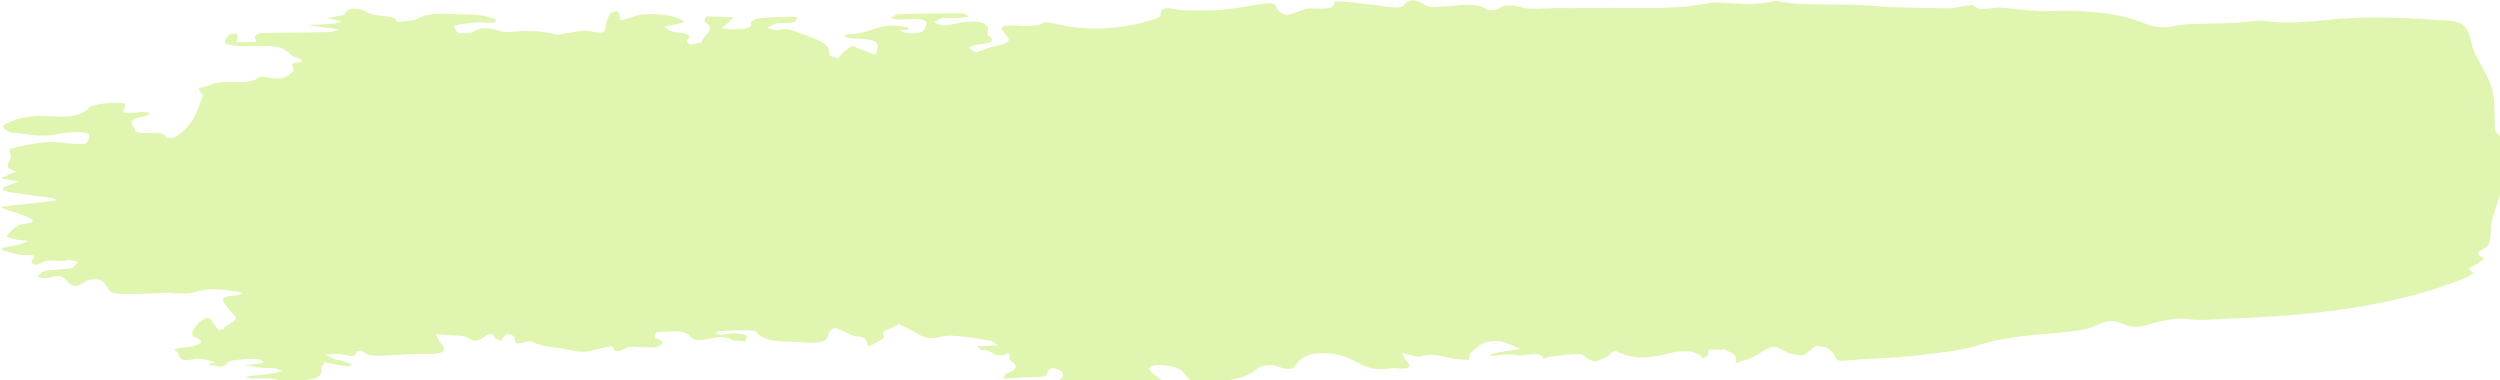
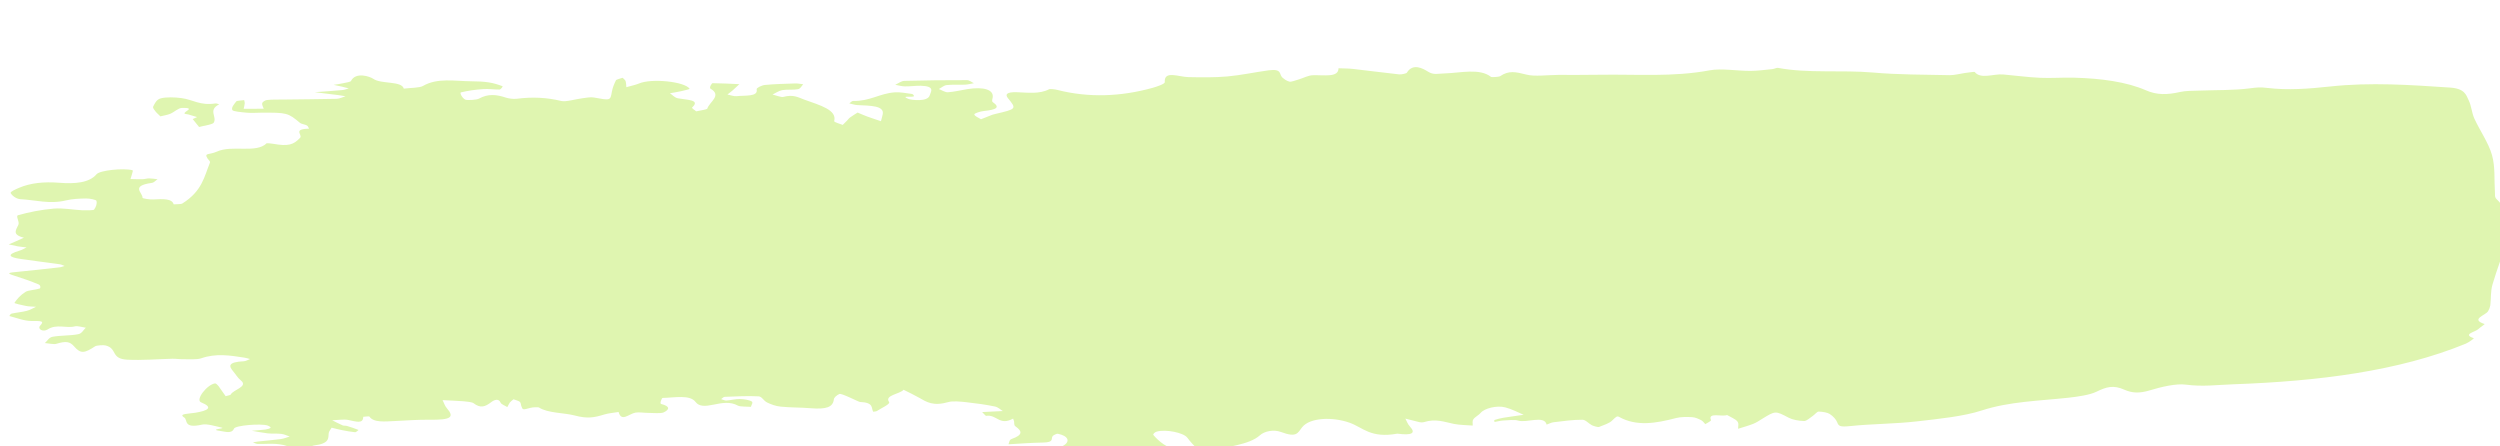
- <svg xmlns="http://www.w3.org/2000/svg" width="1902" height="289" viewBox="0 0 1902 289" fill="none">
-   <path d="M1899.35 100.938C1897.74 99.409 1898.29 97.396 1898.12 95.583C1897.48 86.16 1898.48 76.563 1895.87 67.267C1893.15 57.799 1886.62 48.699 1882.36 39.343C1880.34 34.779 1880.27 29.971 1878.04 25.414C1876.14 21.491 1875.24 16.594 1863.73 15.822C1833.57 13.823 1803.3 11.652 1772.29 15.021C1756.12 16.758 1740.03 18.023 1724.35 16.106C1719.15 15.466 1716.68 15.669 1711.33 16.384C1698.98 18.047 1685.42 17.639 1672.4 18.152C1667.55 18.321 1662.17 18.215 1657.96 19.183C1647.81 21.473 1640.06 21.567 1631.65 17.871C1616.94 11.461 1597.62 8.85 1576.92 8.281C1568.32 8.053 1559.35 8.776 1550.86 8.368C1541.33 7.938 1532.08 6.618 1522.74 5.828C1515.59 5.198 1505.61 9.711 1501.06 3.886C1500.95 3.713 1496.01 4.355 1493.44 4.738C1489.63 5.281 1485.64 6.418 1481.92 6.372C1462.36 5.939 1442.4 6.048 1423.52 4.36C1399.56 2.262 1373.91 5.151 1350.9 0.79C1349.97 0.588 1348.04 1.653 1346.49 1.766C1341.03 2.308 1335.37 3.092 1329.89 3.107C1319.45 3.119 1307.69 1.007 1298.85 2.664C1270.81 7.924 1243.12 5.604 1215.32 6.046C1204.67 6.241 1194.02 6.143 1183.37 6.162C1175.09 6.216 1165.11 7.561 1159.06 5.954C1150.6 3.785 1145.5 2.672 1138.93 7.125C1138.03 7.743 1132.35 8.058 1131.92 7.663C1123.3 0.865 1108.55 4.664 1097.08 5.005C1091.19 5.152 1088.24 6.428 1083.8 3.65C1080.09 1.315 1072.28 -3.106 1067.69 4.505C1067.3 5.105 1063.51 5.941 1061.85 5.765C1050.01 4.476 1038.37 2.946 1026.54 1.598C1023.01 1.193 1019.18 1.268 1015.56 1.101C1015.51 8.319 1004.88 6.167 995.997 6.418C992.483 6.482 988.834 8.545 985.253 9.608C982.898 10.277 979.431 11.63 978.179 11.322C975.675 10.705 974.073 9.294 972.581 8.056C970.118 5.677 972.65 1.307 962.254 2.666C951.654 4.092 941.395 6.386 930.675 7.346C920.985 8.212 910.845 8.037 901.014 7.852C893.46 7.705 882.313 2.52 882.952 11.709C883.005 13.173 876.358 15.283 873.492 16.086C849.531 22.73 824.957 23.763 800.953 17.618C799.178 17.152 795.336 16.699 794.628 17.135C787.317 20.91 778.587 19.689 770.304 19.391C761.708 19.045 761.17 21.352 763.225 23.862C769.932 32.134 770.035 32.131 753.524 35.992C751.983 36.28 750.66 36.854 749.334 37.37C747.089 38.211 744.949 39.107 742.706 40.006C740.801 38.782 737.657 37.601 737.609 36.253C737.581 35.492 742.181 33.982 744.963 33.709C754.442 32.733 757.482 30.985 751.861 27.074C750.59 26.238 751.463 24.624 751.626 23.386C752.555 17.546 744.914 14.996 732.268 17.021C727.333 17.838 722.413 19.066 717.462 19.415C715.295 19.549 712.855 17.815 710.549 16.957C712.579 15.889 714.276 14.187 716.542 13.932C720.971 13.425 725.846 13.842 730.491 13.622C732.764 13.542 735.015 12.877 737.277 12.505C735.489 11.687 733.884 10.159 732.022 10.165C716.096 10.134 700.073 10.282 684.164 10.72C681.891 10.799 679.579 12.639 677.239 13.718C679.737 14.159 682.141 14.897 684.624 14.928C688.661 15.021 692.773 14.35 696.809 14.444C708.092 14.755 704.316 19.052 703.584 21.717C702.12 27.048 689.13 25.272 687.345 24.513C680.31 21.531 691.66 23.717 691.504 22.256C691.484 21.67 690.727 20.757 689.793 20.673C685.534 20.117 680.95 19.162 676.721 19.486C665.171 20.358 657.94 26.359 645.002 26.048C644.174 26.018 643.082 27.288 642.173 27.906C644.258 28.361 646.249 29.113 648.528 29.21C658.266 29.692 669.015 29.552 667.701 36.168C667.35 37.94 666.793 39.72 666.34 41.496C662.886 40.325 659.225 39.162 655.871 37.93C653.252 36.965 650.94 35.931 648.524 34.901C646.503 36.203 644.376 37.451 642.563 38.805C641.656 39.481 641.273 40.316 640.472 41.048C639.373 42.142 638.275 43.237 637.176 44.331C634.866 43.356 630.381 42.28 630.66 41.39C632.94 32.863 619.784 29.332 608.051 25.107C603.128 23.342 599.731 20.879 591.74 22.977C590.203 23.382 586.424 21.813 583.609 21.148C586.05 20.007 588.162 18.349 591.037 17.78C594.736 17.123 599.413 17.781 603.007 17.069C605.06 16.645 605.712 14.628 607.009 13.292C605.038 13.126 602.951 12.612 600.782 12.688C593.036 12.958 585.286 13.111 577.763 13.843C575.291 14.105 571.227 16.124 571.469 17.113C572.819 23.05 562.531 21.648 556.146 22.399C554.087 22.647 551.463 21.565 549.172 21.117C550.479 20.074 551.892 19.086 553.095 18.047C554.9 16.458 556.496 14.819 558.3 13.23C551.465 12.941 544.625 12.534 537.695 12.482C537.385 12.493 534.923 15.923 536.295 16.696C545.27 21.898 535.312 26.821 533.838 31.859C533.555 32.632 528.305 33.284 525.331 33.975C524.26 32.956 521.522 31.585 522.326 30.912C528.633 25.118 518.714 25.347 511.637 24.068C508.724 23.583 507.409 21.517 505.293 20.183C508.274 19.668 511.254 19.154 514.127 18.525C516.384 18.036 520.484 17.013 520.373 16.782C516.553 11.166 491.127 8.65 481.656 12.735C478.905 13.887 475.208 14.602 472.036 15.534C471.878 14.014 471.925 12.429 471.457 10.92C471.217 9.989 469.948 9.212 469.194 8.359C467.459 9.006 464.481 9.579 464.093 10.296C462.644 13.163 461.507 16.077 460.99 18.97C459.787 25.817 459.992 25.752 447.085 23.386C444.796 22.996 441.301 23.587 438.523 23.977C432.964 24.699 425.806 26.943 422.362 26.066C411.305 23.401 400.531 22.838 388.28 24.38C385.81 24.701 382.172 24.182 380.079 23.492C372.858 21.104 366.525 20.386 359.427 24.33C357.703 25.27 350.273 25.705 349.006 24.986C346.475 23.608 344.787 19.795 345.709 19.528C350.936 18.231 356.903 17.378 362.784 16.997C366.909 16.677 371.175 17.408 375.308 17.323C376.135 17.294 378.017 14.999 377.493 14.783C374.348 13.601 370.79 12.435 366.944 11.865C362.889 11.244 358.228 11.054 353.781 11.033C341.162 10.945 327.827 8.184 316.785 14.611C314.253 16.107 307.218 16.001 302.174 16.646C300.613 10.599 284.785 13.322 278.95 9.184C276.509 7.45 265.512 3.551 261.843 10.836C261.455 11.554 257.855 12.09 255.597 12.579C253.34 13.069 250.973 13.386 248.608 13.762C250.692 14.217 252.878 14.61 254.964 15.124C256.737 15.531 258.511 15.998 260.183 16.467C258.442 16.939 256.812 17.641 255.059 17.761C248.153 18.412 241.137 18.833 234.227 19.367C240.148 20.099 246.172 20.828 252.092 21.56C253.962 21.788 255.837 22.192 257.709 22.479C255.458 23.144 253.225 24.337 250.953 24.416C237.211 24.719 223.356 24.791 209.61 24.977C205.681 24.997 201.541 24.907 197.73 25.333C196.185 25.504 194.271 26.92 194.094 27.748C193.834 29.165 194.816 30.597 195.279 31.989C190.212 31.989 185.044 32.052 179.977 32.053C180.239 30.695 180.606 29.391 180.764 28.036C180.836 27.154 180.495 26.286 180.36 25.41C178.303 25.717 174.791 25.839 174.395 26.322C172.715 28.493 170.324 31.04 171.325 33C171.881 34.095 178.415 34.63 182.462 35.017C185.781 35.312 189.392 35.069 192.905 35.005C213.169 34.885 213.692 35.043 223.072 42.87C224.031 43.658 226.937 43.968 228.206 44.745C229.262 45.353 229.3 46.408 229.845 47.21C217.032 47.481 225.152 51.891 223.061 54.135C218.083 59.53 213.992 60.787 202.649 58.777C200.983 58.483 197.767 58.185 197.565 58.309C189.476 66.335 171.232 59.345 159.43 64.743C153.732 67.347 149.422 65.385 152.486 70.089C153.141 71.063 154.627 72.126 154.247 73.078C149.873 83.791 148.305 94.875 133.131 104.321C132.119 104.943 128.804 104.765 126.536 104.962C125.344 100.545 118.63 100.779 110.994 101.221C108.207 101.377 102.694 100.454 102.78 99.982C103.053 96.042 93.253 90.927 109.818 88.59C111.671 88.349 112.751 86.728 114.269 85.795C112.192 85.574 110.007 85.181 107.834 85.139C106.179 85.138 104.545 85.723 102.79 85.784C99.689 85.834 96.686 85.704 93.581 85.636C94.043 84.094 94.608 82.549 94.969 81.07C95.148 80.301 95.726 79.108 94.995 78.899C88.314 77.137 70.281 78.939 67.701 81.962C62.145 88.551 51.216 89.46 39.082 88.475C27.469 87.589 17.37 88.586 8.508 92.357C5.861 93.505 1.685 95.293 2.136 96.334C3.029 98.18 6.434 100.877 9.541 101.003C21.041 101.6 31.918 105.034 44.629 101.892C49.036 100.8 54.715 100.543 59.78 100.484C62.571 100.445 67.363 101.451 67.599 102.264C68.193 104.414 67.349 106.849 65.772 109.016C65.479 109.496 59.9 109.632 57 109.498C49.644 109.109 42.041 107.614 35.031 108.211C25.546 109.011 15.997 110.928 7.705 113.27C5.869 113.979 9.015 118.094 8.066 120.473C6.545 124.222 2.544 127.999 12.247 130.418C10.314 131.307 8.379 132.137 6.446 133.026C4.511 133.856 2.576 134.686 0.641 135.516C3.037 136.019 5.333 136.585 7.727 137.029C9.807 137.367 12.09 137.581 14.269 137.798C12.44 138.684 10.926 139.734 8.776 140.337C-0.944 143.257 0.371 145.323 10.14 146.684C19.912 148.103 29.883 149.339 39.652 150.7C41.003 150.888 42.061 151.555 43.317 151.98C41.884 152.382 40.56 152.956 39.116 153.065C28.301 154.264 17.591 155.517 6.77 156.54C0.999 157.093 -1.68 157.363 4.803 159.366C11.391 161.424 17.676 163.669 23.554 166.104C24.918 166.643 25.204 168.863 24.285 169.188C21.015 170.299 15.539 170.432 13.518 171.734C9.573 174.218 6.991 177.183 5.028 180.126C4.733 180.547 10.571 181.869 13.903 182.515C16.194 182.963 18.881 182.928 21.474 183.131C19.134 184.21 17.115 185.571 14.347 186.254C10.761 187.201 6.533 187.524 2.84 188.357C1.919 188.624 1.042 190.121 1.253 190.231C6.783 191.622 12.453 194.006 18.242 193.98C25.687 193.955 27.961 193.934 24.677 197.51C22.286 200.058 26.828 202.715 30.365 200.421C37.134 195.961 44.82 199.8 51.272 198.05C53.013 197.578 56.672 198.683 59.48 199.113C57.576 200.822 56.536 203.557 53.659 204.068C47.601 205.276 40.245 204.887 34.082 206.041C31.308 206.548 30.161 209.17 28.255 210.82C31.263 211.067 35.122 211.989 36.962 211.397C44.329 209.204 47.238 209.572 50.58 213.386C55.54 219.079 58.32 218.748 66.605 213.296C67.716 212.554 72.874 212.198 74.648 212.664C83.833 215.042 78.219 222.865 91.272 223.524C102.46 224.073 114.109 223.08 125.578 222.798C128.369 222.759 131.073 223.193 133.863 223.154C138.412 223.113 144.219 223.556 147.387 222.506C158.928 218.467 169.54 220.267 180.458 221.94C182.017 222.179 183.379 222.66 184.839 223.019C183.206 223.604 181.692 224.654 180.04 224.712C167.652 225.32 168.697 228.51 171.828 232.214C173.879 234.607 175.212 237.2 177.876 239.395C183.732 244.119 171.821 246.471 170.09 250.11C169.9 250.585 167.535 250.961 166.205 251.36C164.355 248.784 162.608 246.205 160.758 243.63C160.214 242.886 158.824 241.585 158.204 241.607C152.23 242.284 142.831 254.169 147.449 256.062C157.207 260.004 152.641 262.451 142.977 264.02C138.145 264.834 129.763 264.657 134.627 267.655C137.483 269.433 133.594 276.374 148.366 273.043C151.855 272.276 158.544 274.272 163.341 275.395C166.469 276.108 152.528 276.652 162.399 277.951C165.931 278.414 170.857 280.237 172.571 276.13C173.619 273.629 193.314 272.062 198.236 273.768C199.388 274.197 200.866 275.026 200.469 275.509C200.075 276.051 198.026 276.591 196.587 276.818C193.189 277.229 189.682 277.469 186.176 277.767C190.234 278.447 194.192 279.248 198.346 279.748C201.668 280.102 205.481 279.734 208.701 280.15C211.089 280.419 212.988 281.467 215.081 282.157C212.83 282.822 210.692 283.777 208.325 284.094C202.666 284.878 196.89 285.314 191.225 285.922C189.783 286.09 188.449 286.371 187.009 286.597C188.265 287.022 189.431 287.803 190.775 287.815C195.33 287.949 200.174 287.487 204.632 287.801C207.949 288.037 213.465 289.019 213.602 289.952C214.275 294.329 225.361 297.814 216.866 303.156C214.842 304.4 216.707 307.385 218.631 309.137C219.701 310.156 224.359 310.287 227.378 310.827C227.652 309.82 228.234 308.744 228.302 307.744C228.53 302.573 228.447 297.355 229.089 292.17C229.256 291.049 231.775 289.201 233.731 288.957C245.674 287.485 244.495 283.419 244.873 279.534C245.031 278.179 246.326 276.785 247.104 275.408C249.816 276.076 252.322 276.752 255.134 277.299C258.363 277.949 261.693 278.537 265.118 278.887C265.533 278.931 267.85 277.208 267.536 277.101C264.807 275.964 261.774 275.014 258.741 274.064C257.801 273.803 256.153 273.978 255.52 273.648C252.683 272.398 250.155 271.078 247.522 269.762C251.55 269.621 256.28 268.87 259.507 269.461C265.756 270.71 271.206 272.749 271.212 267.117C271.21 267.059 275.849 266.662 275.855 266.838C279.134 271.769 287.78 270.646 295.937 270.303C304.505 269.887 313.168 269.233 321.755 269.344C337.998 269.541 341.132 267.554 335.093 260.607C333.369 258.673 332.877 256.46 331.768 254.387C337.052 254.672 342.436 254.837 347.724 255.239C350.525 255.493 354.157 255.836 355.43 256.73C360.747 260.827 364.315 259.412 368.744 256.031C371.262 254.125 374.523 252.779 376.098 256.362C376.661 257.633 379.487 258.59 381.182 259.704C381.863 258.507 382.337 257.317 383.124 256.175C383.817 255.33 384.926 254.528 385.932 253.731C387.506 254.38 389.694 254.831 390.653 255.619C391.614 256.466 391.449 257.645 391.796 258.689C392.949 261.993 392.841 261.879 398.884 260.26C400.626 259.789 404.755 259.586 405.391 260.034C412.164 264.373 424.352 263.948 432.493 266.07C442.517 268.771 447.648 267.654 455.422 265.27C458.491 264.342 462.513 264.026 466.111 263.431C468.257 271.394 474.019 264.798 478.951 263.922C481.725 263.415 485.369 264.109 488.575 264.115C492.609 264.15 498.317 264.714 500.454 263.759C504.93 261.667 505.769 259.115 498.569 257.313C497.214 257.008 499.232 252.714 499.542 252.703C508.844 252.555 520.54 249.976 524.885 255.809C527.599 259.41 532.346 259.127 538.402 257.86C545.176 256.45 551.342 255.356 557.144 258.556C558.832 259.494 563.682 259.208 567.105 259.499C567.364 258.082 569.055 256.205 567.681 255.372C565.883 254.262 561.826 253.582 558.515 253.521C555.307 253.457 551.827 254.459 548.423 254.695C547.185 254.796 545.708 253.968 544.351 253.605C545.259 252.986 546.151 251.899 547.081 251.867C555.756 251.564 564.527 251.024 572.92 251.494C575.613 251.635 576.658 254.825 579.499 256.192C582.34 257.56 585.906 258.961 589.849 259.352C597.218 260.092 605.175 259.932 612.642 260.552C624.777 261.536 629.675 259.723 630.395 253.831C630.552 252.418 632.354 250.771 634.591 249.696C636.216 248.876 649.285 255.754 650.32 255.777C661.09 256.222 658.754 260.293 660.41 263.227C661.335 263.078 662.678 263.031 663.184 262.72C666.618 260.43 673.646 257.427 672.554 255.823C668.747 250.558 681.023 249.719 683.595 246.462C687.597 248.493 691.698 250.403 695.393 252.504C701.199 255.821 706.078 259.23 717.951 255.824C721.227 254.888 727.247 255.5 731.711 255.989C739.081 256.788 746.46 257.822 753.232 259.228C755.941 259.779 757.348 261.549 759.355 262.711C756.465 262.87 753.676 262.968 750.786 263.127C748.413 263.268 746.038 263.351 743.561 263.496C744.631 264.515 746.252 266.453 746.56 266.384C754.784 265.041 756.561 274.248 767.213 268.48C767.443 269.117 767.674 269.813 767.904 270.45C768.262 271.787 767.598 273.453 769.081 274.457C774.067 277.979 774.897 280.942 766.114 284.006C764.172 284.66 764.347 286.649 763.674 288.08C772.447 287.598 781.211 286.882 789.996 286.752C798.988 286.614 795.78 283.676 797.469 281.739C798.064 281.015 800.61 279.928 801.234 280.024C809.251 281.563 811.375 286.007 805.085 289.394C798.896 292.719 804.652 294.63 807.516 296.642C810.805 298.992 814.216 298.931 814.817 295.508C817.509 295.59 820.906 295.178 822.582 295.765C841.527 302.145 850.523 302.124 868.43 296.807C872.728 295.542 877.554 288.803 885.429 295.041C887.261 294.214 890.931 292.737 890.72 292.627C888.077 291.018 884.412 289.737 882.077 288.059C878.897 285.882 876.328 283.449 874.276 280.997C873.736 280.371 875.334 278.79 876.871 278.384C883.937 276.437 897.274 279.257 900.095 282.972C902.483 286.115 905.075 289.193 908.59 292.062C909.656 292.964 914.959 293.776 916.803 293.301C930.328 289.779 947.348 288.599 955.564 281.214C958.968 278.103 966.049 276.566 971.71 278.715C983.763 283.223 984.352 279.448 987.814 275.044C993.753 267.621 1011 267.02 1023.99 271.612C1034.25 275.244 1039.93 283.67 1060.48 279.961C1071.18 281.407 1074.95 279.809 1070.11 274.58C1068.28 272.649 1067.69 270.499 1066.58 268.484C1070.24 269.413 1073.79 270.345 1077.44 271.215C1078.27 271.421 1079.93 271.422 1080.74 271.159C1089.85 268.319 1096.25 271.029 1103.65 272.531C1107.92 273.379 1113.19 273.43 1117.96 273.792C1118.11 272.203 1117.43 270.525 1118.51 268.962C1119.59 267.282 1122.64 265.826 1124.03 264.135C1126.8 260.694 1136.33 258.191 1142.8 259.902C1148.12 261.3 1152.24 263.621 1156.86 265.572C1151.72 266.338 1146.57 266.986 1141.53 267.807C1139.17 268.183 1136.81 268.793 1134.66 269.513C1134.15 269.707 1134.6 270.513 1134.62 271.04C1136.77 270.672 1139.03 270.065 1141.19 269.931C1145.01 269.739 1149.96 269.156 1152.47 269.949C1159.16 272.062 1172.58 265.61 1174.4 273.056C1176.24 272.405 1177.96 271.407 1179.92 271.221C1187.12 270.383 1194.43 269.307 1201.67 269.348C1204.25 269.375 1206.32 272.178 1208.95 273.553C1210.32 274.209 1213.66 275.148 1214.28 274.892C1217.95 273.474 1222.34 271.971 1224.24 270.086C1227.44 266.983 1228.13 266.255 1229.82 267.252C1243.01 274.536 1257.61 272.15 1273.28 268.024C1276.56 267.147 1281.52 267.15 1285.36 267.369C1287.95 267.513 1290.37 268.719 1292.27 269.651C1293.85 270.475 1294.41 271.688 1295.48 272.707C1296.99 271.656 1300.15 270.373 1299.81 269.563C1297.21 263.377 1308.52 267.324 1312.08 265.733C1314.83 267.338 1318.4 268.739 1319.91 270.564C1321.31 272.216 1320.46 274.3 1320.52 276.233C1324.31 275.045 1328.4 273.905 1331.87 272.552C1334.52 271.521 1336.54 270.101 1338.67 268.795C1349.19 262.327 1348.88 262.455 1359.32 267.899C1361.95 269.274 1366.85 270.277 1370.88 270.312C1372.85 270.361 1375.44 267.806 1377.57 266.383C1379.18 265.271 1380.76 263.104 1382 263.119C1385 263.191 1388.85 263.878 1390.44 264.937C1393.19 266.777 1395.24 269.052 1396.15 271.309C1397.28 274.144 1398.04 274.997 1405.97 274.193C1422.76 272.434 1440.35 272.525 1457.03 270.594C1474.02 268.652 1492.67 266.77 1506.58 262.237C1527.53 255.405 1550.26 254.965 1572.62 252.542C1580.14 251.694 1589.09 250.384 1593.96 247.985C1601.59 244.258 1606.91 242.664 1615.31 246.419C1620.99 248.92 1626.59 249.429 1634.98 246.848C1642.96 244.399 1654.85 241.521 1662.23 242.554C1674.9 244.283 1686.43 242.708 1698.51 242.286C1763.48 239.963 1824.63 232.316 1875.89 211.286C1878.64 210.134 1882.26 207.192 1882.05 207.141C1873.05 204.11 1882.92 202.417 1885.22 200.342C1886.82 198.878 1890.56 196.401 1890.25 196.295C1878.95 192.582 1891.04 189.696 1892.9 186.522C1893.77 185.084 1894.34 183.539 1894.6 182.063C1895.24 176.819 1894.74 171.557 1896.21 166.343C1899.61 154.491 1904.46 142.706 1907.66 130.861C1909.67 120.583 1909.2 110.391 1899.35 100.938Z" fill="#DFF5B0" />
+ <svg xmlns="http://www.w3.org/2000/svg" width="1908" height="340" viewBox="0 0 1908 340" fill="none">
+   <path d="M1905.35 151.938C1903.74 150.41 1904.29 148.396 1904.12 146.583C1903.48 137.16 1904.48 127.563 1901.87 118.267C1899.15 108.799 1892.62 99.699 1888.36 90.343C1886.34 85.779 1886.27 80.971 1884.04 76.414C1882.14 72.491 1881.24 67.594 1869.73 66.822C1839.57 64.823 1809.3 62.652 1778.29 66.021C1762.12 67.758 1746.03 69.023 1730.35 67.106C1725.15 66.466 1722.68 66.669 1717.33 67.384C1704.98 69.047 1691.42 68.639 1678.4 69.152C1673.55 69.321 1668.17 69.215 1663.96 70.183C1653.81 72.473 1646.06 72.568 1637.65 68.871C1622.94 62.461 1603.62 59.85 1582.92 59.281C1574.32 59.053 1565.35 59.776 1556.86 59.368C1547.33 58.938 1538.08 57.618 1528.74 56.828C1521.59 56.198 1511.61 60.711 1507.06 54.886C1506.95 54.714 1502.01 55.355 1499.44 55.738C1495.63 56.282 1491.64 57.418 1487.92 57.372C1468.36 56.939 1448.4 57.048 1429.52 55.36C1405.56 53.262 1379.91 56.151 1356.9 51.791C1355.97 51.589 1354.04 52.653 1352.49 52.766C1347.03 53.308 1341.37 54.092 1335.89 54.107C1325.45 54.119 1313.69 52.007 1304.85 53.664C1276.81 58.924 1249.12 56.605 1221.32 57.046C1210.67 57.241 1200.02 57.143 1189.37 57.163C1181.09 57.216 1171.11 58.562 1165.06 56.954C1156.6 54.785 1151.5 53.672 1144.93 58.125C1144.03 58.743 1138.35 59.059 1137.92 58.663C1129.3 51.865 1114.55 55.664 1103.08 56.006C1097.19 56.152 1094.24 57.429 1089.8 54.65C1086.09 52.315 1078.28 47.894 1073.69 55.505C1073.3 56.105 1069.51 56.941 1067.85 56.765C1056.01 55.476 1044.37 53.946 1032.54 52.599C1029.01 52.194 1025.18 52.268 1021.56 52.101C1021.51 59.319 1010.88 57.167 1002 57.418C998.483 57.482 994.834 59.545 991.253 60.609C988.898 61.277 985.431 62.63 984.179 62.322C981.675 61.705 980.073 60.294 978.581 59.056C976.118 56.678 978.65 52.307 968.254 53.666C957.654 55.092 947.395 57.386 936.675 58.346C926.985 59.212 916.845 59.038 907.014 58.852C899.46 58.705 888.313 53.52 888.952 62.709C889.005 64.174 882.358 66.283 879.492 67.087C855.531 73.73 830.957 74.763 806.953 68.618C805.178 68.152 801.336 67.7 800.628 68.135C793.317 71.91 784.587 70.689 776.304 70.391C767.708 70.045 767.17 72.352 769.225 74.862C775.932 83.135 776.035 83.131 759.524 86.992C757.983 87.28 756.66 87.855 755.334 88.37C753.089 89.211 750.949 90.107 748.706 91.007C746.801 89.782 743.657 88.601 743.609 87.254C743.581 86.492 748.181 84.982 750.963 84.709C760.442 83.733 763.482 81.985 757.861 78.074C756.59 77.238 757.463 75.624 757.626 74.386C758.555 68.546 750.914 65.996 738.268 68.021C733.333 68.838 728.413 70.066 723.462 70.415C721.295 70.549 718.855 68.815 716.549 67.957C718.579 66.889 720.276 65.187 722.542 64.932C726.971 64.426 731.846 64.842 736.491 64.622C738.764 64.543 741.015 63.877 743.277 63.505C741.489 62.688 739.884 61.159 738.022 61.166C722.096 61.134 706.073 61.282 690.164 61.72C687.891 61.799 685.579 63.639 683.239 64.718C685.737 65.159 688.141 65.897 690.624 65.928C694.661 66.022 698.773 65.35 702.809 65.444C714.092 65.755 710.316 70.052 709.584 72.717C708.12 78.048 695.13 76.272 693.345 75.513C686.31 72.531 697.66 74.717 697.504 73.256C697.484 72.67 696.727 71.757 695.793 71.673C691.534 71.117 686.95 70.162 682.721 70.486C671.171 71.358 663.94 77.359 651.002 77.048C650.174 77.018 649.082 78.288 648.173 78.906C650.258 79.362 652.249 80.114 654.528 80.21C664.266 80.692 675.015 80.552 673.701 87.168C673.35 88.941 672.793 90.72 672.34 92.496C668.886 91.326 665.225 90.162 661.871 88.93C659.252 87.965 656.94 86.931 654.524 85.901C652.503 87.203 650.376 88.451 648.563 89.805C647.656 90.482 647.273 91.316 646.472 92.048C645.373 93.143 644.275 94.237 643.176 95.331C640.866 94.356 636.381 93.28 636.66 92.39C638.94 83.863 625.784 80.332 614.051 76.107C609.128 74.342 605.731 71.879 597.74 73.977C596.203 74.382 592.424 72.813 589.609 72.148C592.05 71.007 594.162 69.35 597.037 68.78C600.736 68.123 605.413 68.781 609.007 68.069C611.06 67.646 611.712 65.628 613.009 64.292C611.038 64.126 608.951 63.612 606.782 63.688C599.036 63.958 591.286 64.111 583.763 64.843C581.291 65.105 577.227 67.124 577.469 68.113C578.819 74.05 568.531 72.648 562.146 73.399C560.087 73.647 557.463 72.565 555.172 72.117C556.479 71.074 557.892 70.086 559.095 69.047C560.9 67.459 562.496 65.819 564.3 64.231C557.465 63.941 550.625 63.534 543.695 63.482C543.385 63.493 540.923 66.923 542.295 67.697C551.27 72.898 541.312 77.822 539.838 82.859C539.555 83.632 534.305 84.284 531.331 84.975C530.26 83.956 527.522 82.585 528.326 81.912C534.633 76.118 524.714 76.347 517.637 75.068C514.724 74.583 513.409 72.517 511.293 71.183C514.274 70.668 517.254 70.154 520.127 69.525C522.384 69.036 526.484 68.013 526.373 67.782C522.553 62.166 497.127 59.65 487.656 63.735C484.905 64.887 481.208 65.602 478.036 66.534C477.878 65.014 477.925 63.429 477.457 61.92C477.217 60.989 475.948 60.212 475.194 59.359C473.459 60.006 470.481 60.579 470.093 61.297C468.644 64.163 467.507 67.077 466.99 69.97C465.787 76.817 465.992 76.752 453.085 74.386C450.796 73.996 447.301 74.587 444.523 74.978C438.964 75.699 431.806 77.944 428.362 77.066C417.305 74.401 406.531 73.838 394.28 75.38C391.81 75.701 388.172 75.182 386.079 74.493C378.858 72.104 372.525 71.386 365.427 75.33C363.703 76.27 356.273 76.705 355.006 75.987C352.475 74.608 350.787 70.795 351.709 70.528C356.936 69.231 362.903 68.378 368.784 67.997C372.909 67.677 377.175 68.408 381.308 68.323C382.135 68.294 384.017 65.999 383.493 65.783C380.348 64.602 376.79 63.435 372.944 62.865C368.889 62.244 364.228 62.054 359.781 62.033C347.162 61.945 333.827 59.184 322.785 65.611C320.253 67.108 313.218 67.001 308.174 67.646C306.613 61.599 290.785 64.322 284.95 60.184C282.509 58.45 271.512 54.551 267.843 61.836C267.455 62.554 263.855 63.09 261.597 63.579C259.34 64.069 256.973 64.386 254.608 64.762C256.692 65.217 258.878 65.61 260.964 66.124C262.737 66.532 264.511 66.998 266.183 67.467C264.442 67.939 262.812 68.641 261.059 68.761C254.153 69.412 247.137 69.833 240.227 70.367C246.148 71.099 252.172 71.828 258.092 72.56C259.962 72.788 261.837 73.192 263.709 73.479C261.458 74.144 259.225 75.337 256.953 75.416C243.211 75.719 229.356 75.791 215.61 75.977C211.681 75.997 207.541 75.907 203.73 76.333C202.185 76.504 200.271 77.92 200.094 78.748C199.834 80.165 200.816 81.597 201.279 82.989C196.212 82.99 191.044 83.052 185.977 83.053C186.239 81.695 186.606 80.391 186.764 79.036C186.836 78.154 186.495 77.286 186.36 76.41C184.303 76.717 180.791 76.839 180.395 77.323C178.715 79.493 176.324 82.04 177.325 84C177.881 85.096 184.415 85.63 188.462 86.017C191.781 86.312 195.392 86.069 198.905 86.005C219.169 85.885 219.692 86.043 229.072 93.871C230.031 94.659 232.937 94.968 234.206 95.745C235.262 96.353 235.3 97.408 235.845 98.21C223.032 98.481 231.152 102.891 229.061 105.135C224.083 110.53 219.992 111.787 208.649 109.777C206.983 109.483 203.767 109.185 203.565 109.309C195.476 117.335 177.232 110.345 165.43 115.743C159.732 118.347 155.422 116.385 158.486 121.089C159.141 122.063 160.627 123.126 160.247 124.078C155.873 134.791 154.305 145.875 139.131 155.321C138.119 155.943 134.804 155.765 132.536 155.962C131.344 151.545 124.63 151.779 116.994 152.221C114.207 152.377 108.694 151.454 108.78 150.982C109.053 147.042 99.253 141.928 115.818 139.59C117.671 139.349 118.751 137.728 120.269 136.795C118.192 136.574 116.007 136.181 113.834 136.139C112.179 136.138 110.545 136.723 108.79 136.784C105.689 136.834 102.686 136.704 99.581 136.636C100.043 135.095 100.608 133.55 100.969 132.07C101.148 131.301 101.726 130.108 100.995 129.899C94.314 128.137 76.281 129.939 73.701 132.962C68.145 139.551 57.216 140.46 45.082 139.475C33.469 138.589 23.37 139.587 14.508 143.357C11.861 144.505 7.685 146.293 8.136 147.334C9.029 149.18 12.434 151.877 15.541 152.004C27.041 152.6 37.918 156.034 50.629 152.892C55.036 151.8 60.715 151.543 65.78 151.484C68.57 151.445 73.363 152.451 73.599 153.265C74.193 155.415 73.349 157.849 71.772 160.016C71.479 160.496 65.9 160.632 63 160.498C55.644 160.109 48.041 158.614 41.031 159.211C31.546 160.011 21.997 161.928 13.705 164.27C11.869 164.98 15.015 169.094 14.066 171.474C12.545 175.223 8.544 178.999 18.247 181.418C16.314 182.307 14.379 183.137 12.446 184.026C10.511 184.856 8.576 185.686 6.641 186.516C9.037 187.02 11.333 187.585 13.727 188.029C15.807 188.368 18.09 188.581 20.269 188.799C18.439 189.684 16.926 190.734 14.776 191.337C5.056 194.257 6.371 196.323 16.14 197.684C25.912 199.103 35.883 200.34 45.652 201.7C47.003 201.888 48.061 202.555 49.317 202.98C47.884 203.382 46.56 203.957 45.116 204.066C34.301 205.264 23.591 206.517 12.77 207.54C6.999 208.093 4.32 208.363 10.803 210.366C17.391 212.424 23.676 214.669 29.554 217.104C30.918 217.643 31.204 219.863 30.285 220.188C27.015 221.299 21.539 221.432 19.518 222.734C15.573 225.218 12.991 228.183 11.028 231.126C10.733 231.547 16.571 232.869 19.903 233.515C22.194 233.963 24.881 233.928 27.474 234.131C25.134 235.21 23.115 236.571 20.347 237.255C16.762 238.201 12.533 238.524 8.84 239.357C7.919 239.624 7.042 241.121 7.253 241.231C12.783 242.622 18.453 245.006 24.242 244.98C31.687 244.955 33.961 244.934 30.677 248.51C28.286 251.058 32.828 253.715 36.365 251.421C43.134 246.961 50.82 250.8 57.272 249.05C59.013 248.578 62.672 249.683 65.48 250.113C63.576 251.822 62.536 254.557 59.659 255.068C53.601 256.276 46.245 255.888 40.082 257.041C37.308 257.548 36.161 260.17 34.255 261.82C37.263 262.067 41.122 262.989 42.962 262.397C50.329 260.204 53.238 260.572 56.58 264.386C61.54 270.08 64.32 269.748 72.605 264.296C73.716 263.554 78.874 263.198 80.648 263.664C89.833 266.042 84.219 273.865 97.272 274.524C108.46 275.073 120.109 274.08 131.578 273.798C134.369 273.759 137.073 274.193 139.863 274.154C144.412 274.113 150.219 274.556 153.387 273.507C164.928 269.467 175.54 271.268 186.458 272.94C188.017 273.179 189.379 273.66 190.839 274.019C189.206 274.604 187.692 275.654 186.04 275.712C173.652 276.32 174.697 279.51 177.828 283.214C179.879 285.607 181.212 288.2 183.876 290.396C189.732 295.119 177.821 297.471 176.09 301.11C175.9 301.586 173.535 301.961 172.205 302.36C170.355 299.784 168.608 297.205 166.758 294.63C166.214 293.886 164.824 292.585 164.204 292.607C158.23 293.284 148.831 305.169 153.449 307.062C163.207 311.004 158.641 313.451 148.977 315.02C144.145 315.834 135.763 315.657 140.627 318.655C143.483 320.433 139.594 327.374 154.366 324.043C157.855 323.276 164.544 325.272 169.341 326.396C172.469 327.108 158.528 327.653 168.399 328.951C171.931 329.415 176.857 331.238 178.571 327.13C179.619 324.629 199.314 323.063 204.236 324.768C205.388 325.197 206.866 326.026 206.469 326.509C206.075 327.051 204.026 327.592 202.587 327.818C199.189 328.23 195.682 328.469 192.176 328.767C196.234 329.447 200.192 330.248 204.346 330.748C207.668 331.102 211.481 330.734 214.701 331.15C217.089 331.419 218.988 332.467 221.081 333.157C218.83 333.822 216.692 334.777 214.325 335.094C208.666 335.878 202.89 336.314 197.225 336.922C195.783 337.09 194.449 337.371 193.009 337.597C194.265 338.023 195.431 338.803 196.775 338.815C201.33 338.95 206.174 338.487 210.632 338.801C213.949 339.038 219.465 340.019 219.602 340.953C220.275 345.329 231.361 348.814 222.866 354.156C220.842 355.4 222.707 358.386 224.631 360.137C225.701 361.156 230.359 361.287 233.378 361.827C233.652 360.82 234.234 359.744 234.302 358.744C234.53 353.573 234.447 348.355 235.089 343.17C235.256 342.049 237.775 340.202 239.731 339.957C251.674 338.485 250.495 334.419 250.873 330.534C251.031 329.179 252.326 327.785 253.104 326.408C255.816 327.077 258.322 327.752 261.134 328.299C264.363 328.949 267.693 329.537 271.118 329.887C271.533 329.931 273.85 328.208 273.536 328.101C270.807 326.965 267.774 326.014 264.741 325.064C263.801 324.804 262.153 324.978 261.52 324.648C258.683 323.398 256.155 322.078 253.522 320.762C257.55 320.621 262.28 319.87 265.507 320.461C271.756 321.71 277.206 323.749 277.212 318.117C277.21 318.059 281.849 317.662 281.855 317.838C285.134 322.769 293.78 321.646 301.937 321.303C310.505 320.887 319.168 320.233 327.755 320.344C343.998 320.541 347.132 318.554 341.093 311.607C339.369 309.673 338.877 307.461 337.768 305.387C343.052 305.672 348.436 305.837 353.724 306.239C356.525 306.493 360.157 306.836 361.43 307.73C366.747 311.828 370.315 310.412 374.744 307.031C377.262 305.125 380.523 303.779 382.098 307.362C382.661 308.633 385.487 309.59 387.182 310.704C387.863 309.507 388.337 308.317 389.124 307.175C389.817 306.33 390.926 305.529 391.932 304.731C393.506 305.38 395.694 305.832 396.653 306.62C397.614 307.466 397.449 308.645 397.796 309.689C398.949 312.993 398.841 312.879 404.884 311.26C406.626 310.789 410.755 310.587 411.391 311.034C418.164 315.373 430.352 314.949 438.493 317.07C448.517 319.771 453.648 318.654 461.422 316.271C464.491 315.342 468.513 315.026 472.111 314.431C474.257 322.394 480.019 315.798 484.951 314.922C487.725 314.415 491.369 315.109 494.575 315.115C498.609 315.15 504.317 315.714 506.454 314.759C510.93 312.667 511.769 310.115 504.569 308.313C503.214 308.008 505.232 303.714 505.542 303.703C514.844 303.555 526.54 300.976 530.885 306.809C533.599 310.41 538.346 310.127 544.402 308.86C551.176 307.451 557.342 306.356 563.144 309.556C564.832 310.494 569.682 310.208 573.105 310.499C573.364 309.082 575.055 307.205 573.681 306.373C571.883 305.262 567.826 304.582 564.515 304.522C561.307 304.457 557.827 305.459 554.423 305.695C553.185 305.797 551.708 304.968 550.351 304.605C551.259 303.986 552.151 302.899 553.081 302.867C561.756 302.564 570.527 302.024 578.92 302.494C581.613 302.635 582.658 305.825 585.499 307.193C588.34 308.56 591.906 309.961 595.849 310.352C603.218 311.092 611.175 310.932 618.642 311.552C630.777 312.537 635.675 310.723 636.395 304.831C636.552 303.418 638.354 301.771 640.591 300.696C642.216 299.876 655.285 306.754 656.32 306.777C667.09 307.222 664.754 311.293 666.41 314.228C667.335 314.078 668.678 314.031 669.184 313.72C672.618 311.43 679.646 308.427 678.554 306.823C674.747 301.558 687.023 300.72 689.595 297.462C693.597 299.493 697.698 301.403 701.393 303.504C707.199 306.821 712.078 310.23 723.951 306.824C727.227 305.888 733.247 306.5 737.711 306.99C745.081 307.789 752.46 308.822 759.232 310.229C761.941 310.779 763.348 312.549 765.355 313.711C762.465 313.87 759.676 313.968 756.786 314.127C754.413 314.269 752.038 314.351 749.561 314.496C750.631 315.515 752.252 317.453 752.56 317.384C760.784 316.041 762.561 325.248 773.213 319.48C773.443 320.117 773.674 320.813 773.904 321.45C774.262 322.787 773.598 324.453 775.081 325.457C780.067 328.979 780.897 331.942 772.114 335.006C770.172 335.66 770.347 337.649 769.674 339.08C778.447 338.599 787.211 337.882 795.996 337.752C804.988 337.615 801.78 334.676 803.469 332.739C804.064 332.015 806.61 330.929 807.234 331.024C815.251 332.563 817.375 337.007 811.085 340.394C804.896 343.719 810.652 345.63 813.516 347.643C816.805 349.992 820.216 349.932 820.817 346.508C823.509 346.59 826.906 346.178 828.582 346.765C847.527 353.145 856.523 353.124 874.43 347.807C878.728 346.542 883.554 339.803 891.429 346.041C893.261 345.214 896.931 343.737 896.72 343.627C894.077 342.018 890.412 340.737 888.077 339.059C884.897 336.882 882.328 334.449 880.276 331.998C879.736 331.371 881.334 329.79 882.871 329.384C889.937 327.437 903.274 330.257 906.095 333.972C908.483 337.115 911.075 340.193 914.59 343.062C915.656 343.964 920.959 344.776 922.803 344.301C936.328 340.779 953.348 339.599 961.564 332.214C964.968 329.103 972.049 327.566 977.71 329.715C989.763 334.223 990.352 330.448 993.814 326.044C999.753 318.621 1017 318.02 1029.99 322.612C1040.25 326.244 1045.93 334.67 1066.48 330.961C1077.18 332.407 1080.95 330.809 1076.11 325.58C1074.28 323.649 1073.69 321.499 1072.58 319.485C1076.24 320.413 1079.79 321.345 1083.44 322.216C1084.27 322.421 1085.93 322.422 1086.74 322.159C1095.85 319.319 1102.25 322.029 1109.65 323.531C1113.92 324.379 1119.19 324.43 1123.96 324.792C1124.11 323.203 1123.43 321.525 1124.51 319.962C1125.59 318.282 1128.64 316.826 1130.03 315.135C1132.8 311.694 1142.33 309.192 1148.8 310.902C1154.12 312.3 1158.24 314.621 1162.86 316.572C1157.72 317.338 1152.57 317.986 1147.53 318.807C1145.17 319.183 1142.81 319.793 1140.66 320.514C1140.15 320.707 1140.6 321.513 1140.62 322.041C1142.77 321.672 1145.03 321.065 1147.19 320.931C1151.01 320.739 1155.96 320.156 1158.47 320.949C1165.16 323.062 1178.58 316.61 1180.4 324.056C1182.24 323.405 1183.96 322.407 1185.92 322.221C1193.12 321.383 1200.43 320.307 1207.67 320.348C1210.25 320.375 1212.32 323.178 1214.95 324.553C1216.32 325.209 1219.66 326.148 1220.28 325.892C1223.95 324.474 1228.34 322.971 1230.24 321.087C1233.44 317.983 1234.13 317.255 1235.82 318.252C1249.01 325.536 1263.61 323.15 1279.28 319.024C1282.56 318.148 1287.52 318.15 1291.36 318.369C1293.95 318.513 1296.37 319.719 1298.27 320.651C1299.85 321.476 1300.41 322.688 1301.48 323.707C1302.99 322.657 1306.15 321.373 1305.81 320.564C1303.21 314.377 1314.52 318.324 1318.08 316.733C1320.83 318.339 1324.4 319.74 1325.91 321.564C1327.31 323.217 1326.46 325.3 1326.52 327.233C1330.31 326.045 1334.4 324.905 1337.87 323.552C1340.52 322.521 1342.54 321.102 1344.67 319.796C1355.19 313.327 1354.88 313.455 1365.32 318.9C1367.95 320.274 1372.85 321.277 1376.88 321.312C1378.85 321.361 1381.44 318.807 1383.57 317.383C1385.18 316.271 1386.76 314.104 1388 314.119C1391 314.191 1394.85 314.878 1396.44 315.937C1399.19 317.777 1401.24 320.052 1402.15 322.309C1403.28 325.144 1404.04 325.997 1411.97 325.193C1428.76 323.434 1446.35 323.525 1463.03 321.594C1480.02 319.652 1498.67 317.77 1512.58 313.237C1533.53 306.405 1556.26 305.965 1578.62 303.543C1586.14 302.694 1595.09 301.384 1599.96 298.985C1607.59 295.258 1612.91 293.664 1621.31 297.419C1626.99 299.92 1632.59 300.429 1640.98 297.848C1648.96 295.4 1660.85 292.521 1668.23 293.554C1680.9 295.283 1692.43 293.708 1704.51 293.286C1769.48 290.963 1830.63 283.316 1881.89 262.286C1884.64 261.134 1888.26 258.192 1888.05 258.141C1879.05 255.11 1888.92 253.417 1891.22 251.342C1892.82 249.878 1896.56 247.401 1896.25 247.295C1884.95 243.582 1897.04 240.696 1898.9 237.523C1899.77 236.084 1900.34 234.539 1900.6 233.063C1901.24 227.82 1900.74 222.557 1902.21 217.343C1905.61 205.491 1910.46 193.706 1913.66 181.861C1915.67 171.583 1915.2 161.391 1905.35 151.938Z" fill="#DFF5B0" />
+   <path d="M122.39 88.797C124.953 88.18 127.831 87.727 129.971 86.831C133.229 85.425 136.017 82.452 138.909 82.351C150.17 82.134 139.532 85.323 140.927 86.741C141.249 87.082 142.903 87.083 143.74 87.347C146.037 87.972 148.233 88.658 150.428 89.344C149.309 89.853 148.19 90.361 147.071 90.87C148.693 92.868 150.318 94.924 151.94 96.921C155.83 95.846 162.212 95.037 163.093 93.656C165.928 89.096 158.408 84.076 167.346 79.597C166.408 79.395 165.251 78.849 164.427 78.936C152.811 80.809 147.263 76.014 138.434 74.855C133.551 74.204 126.822 73.969 122.726 75.052C119.345 75.933 118.112 79.028 116.95 81.24C116.371 82.375 117.765 83.794 118.635 84.996C119.718 86.367 121.208 87.547 122.39 88.797Z" fill="#DFF5B0" />
</svg>
